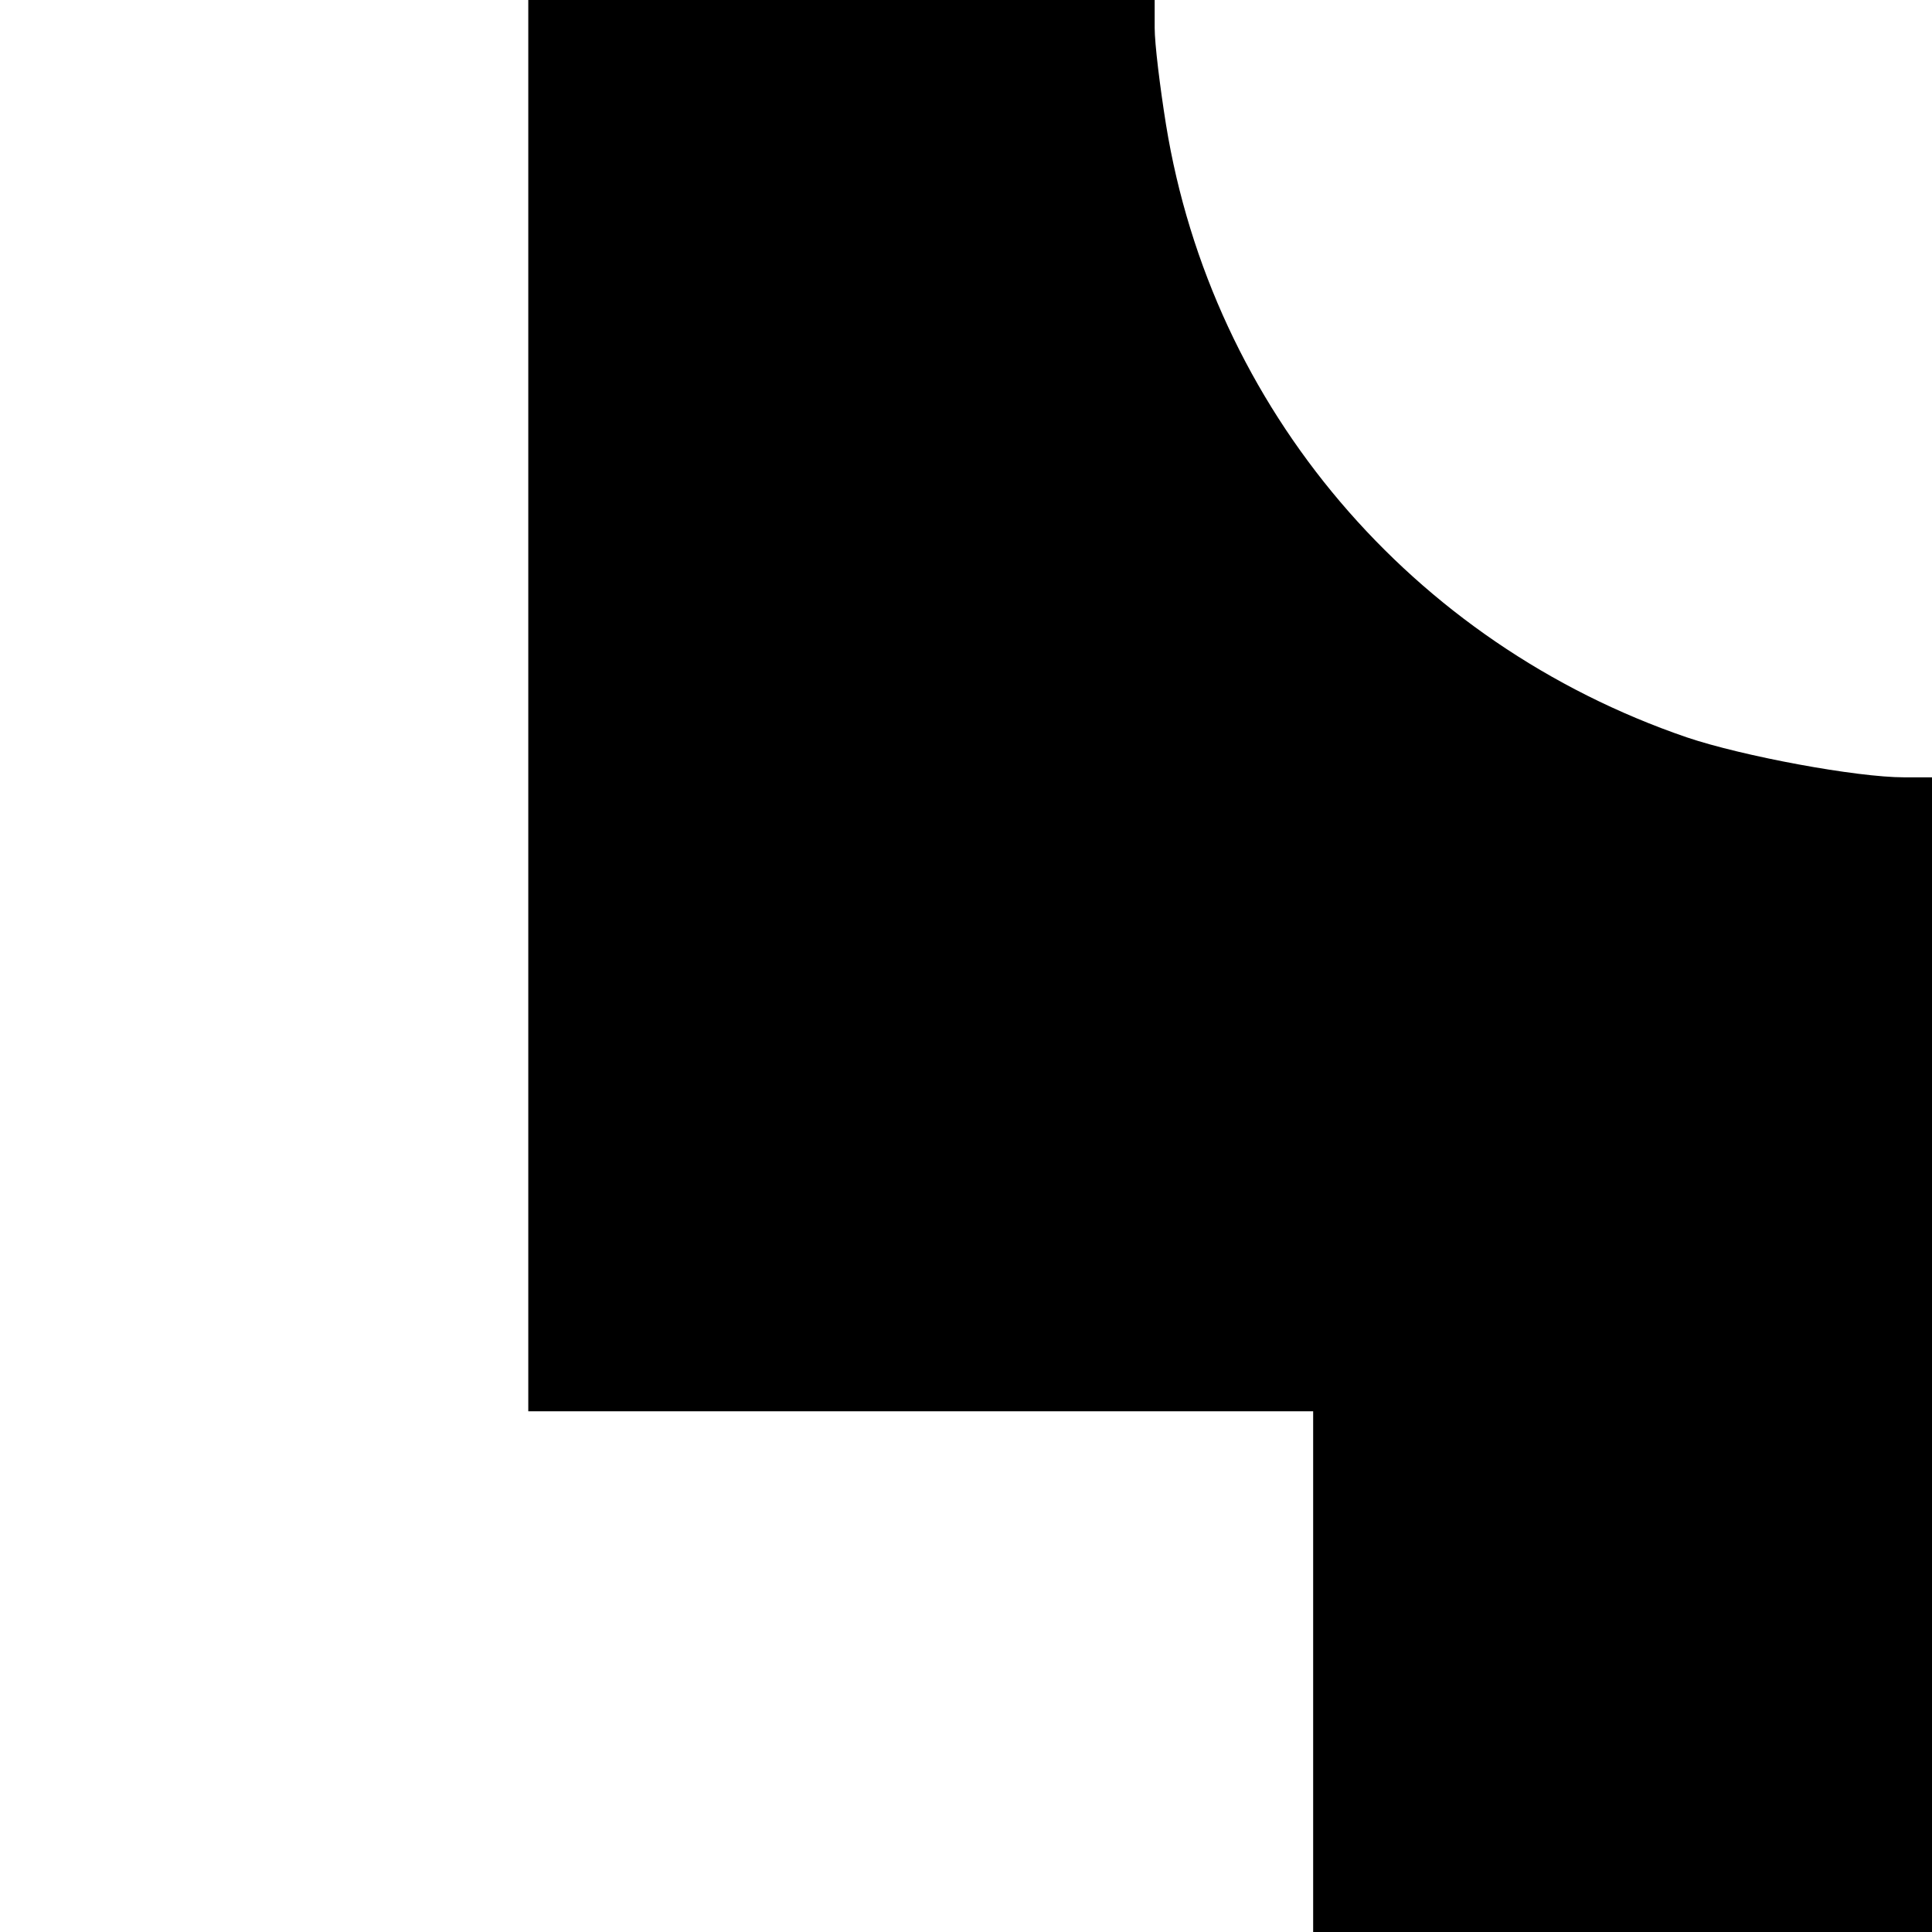
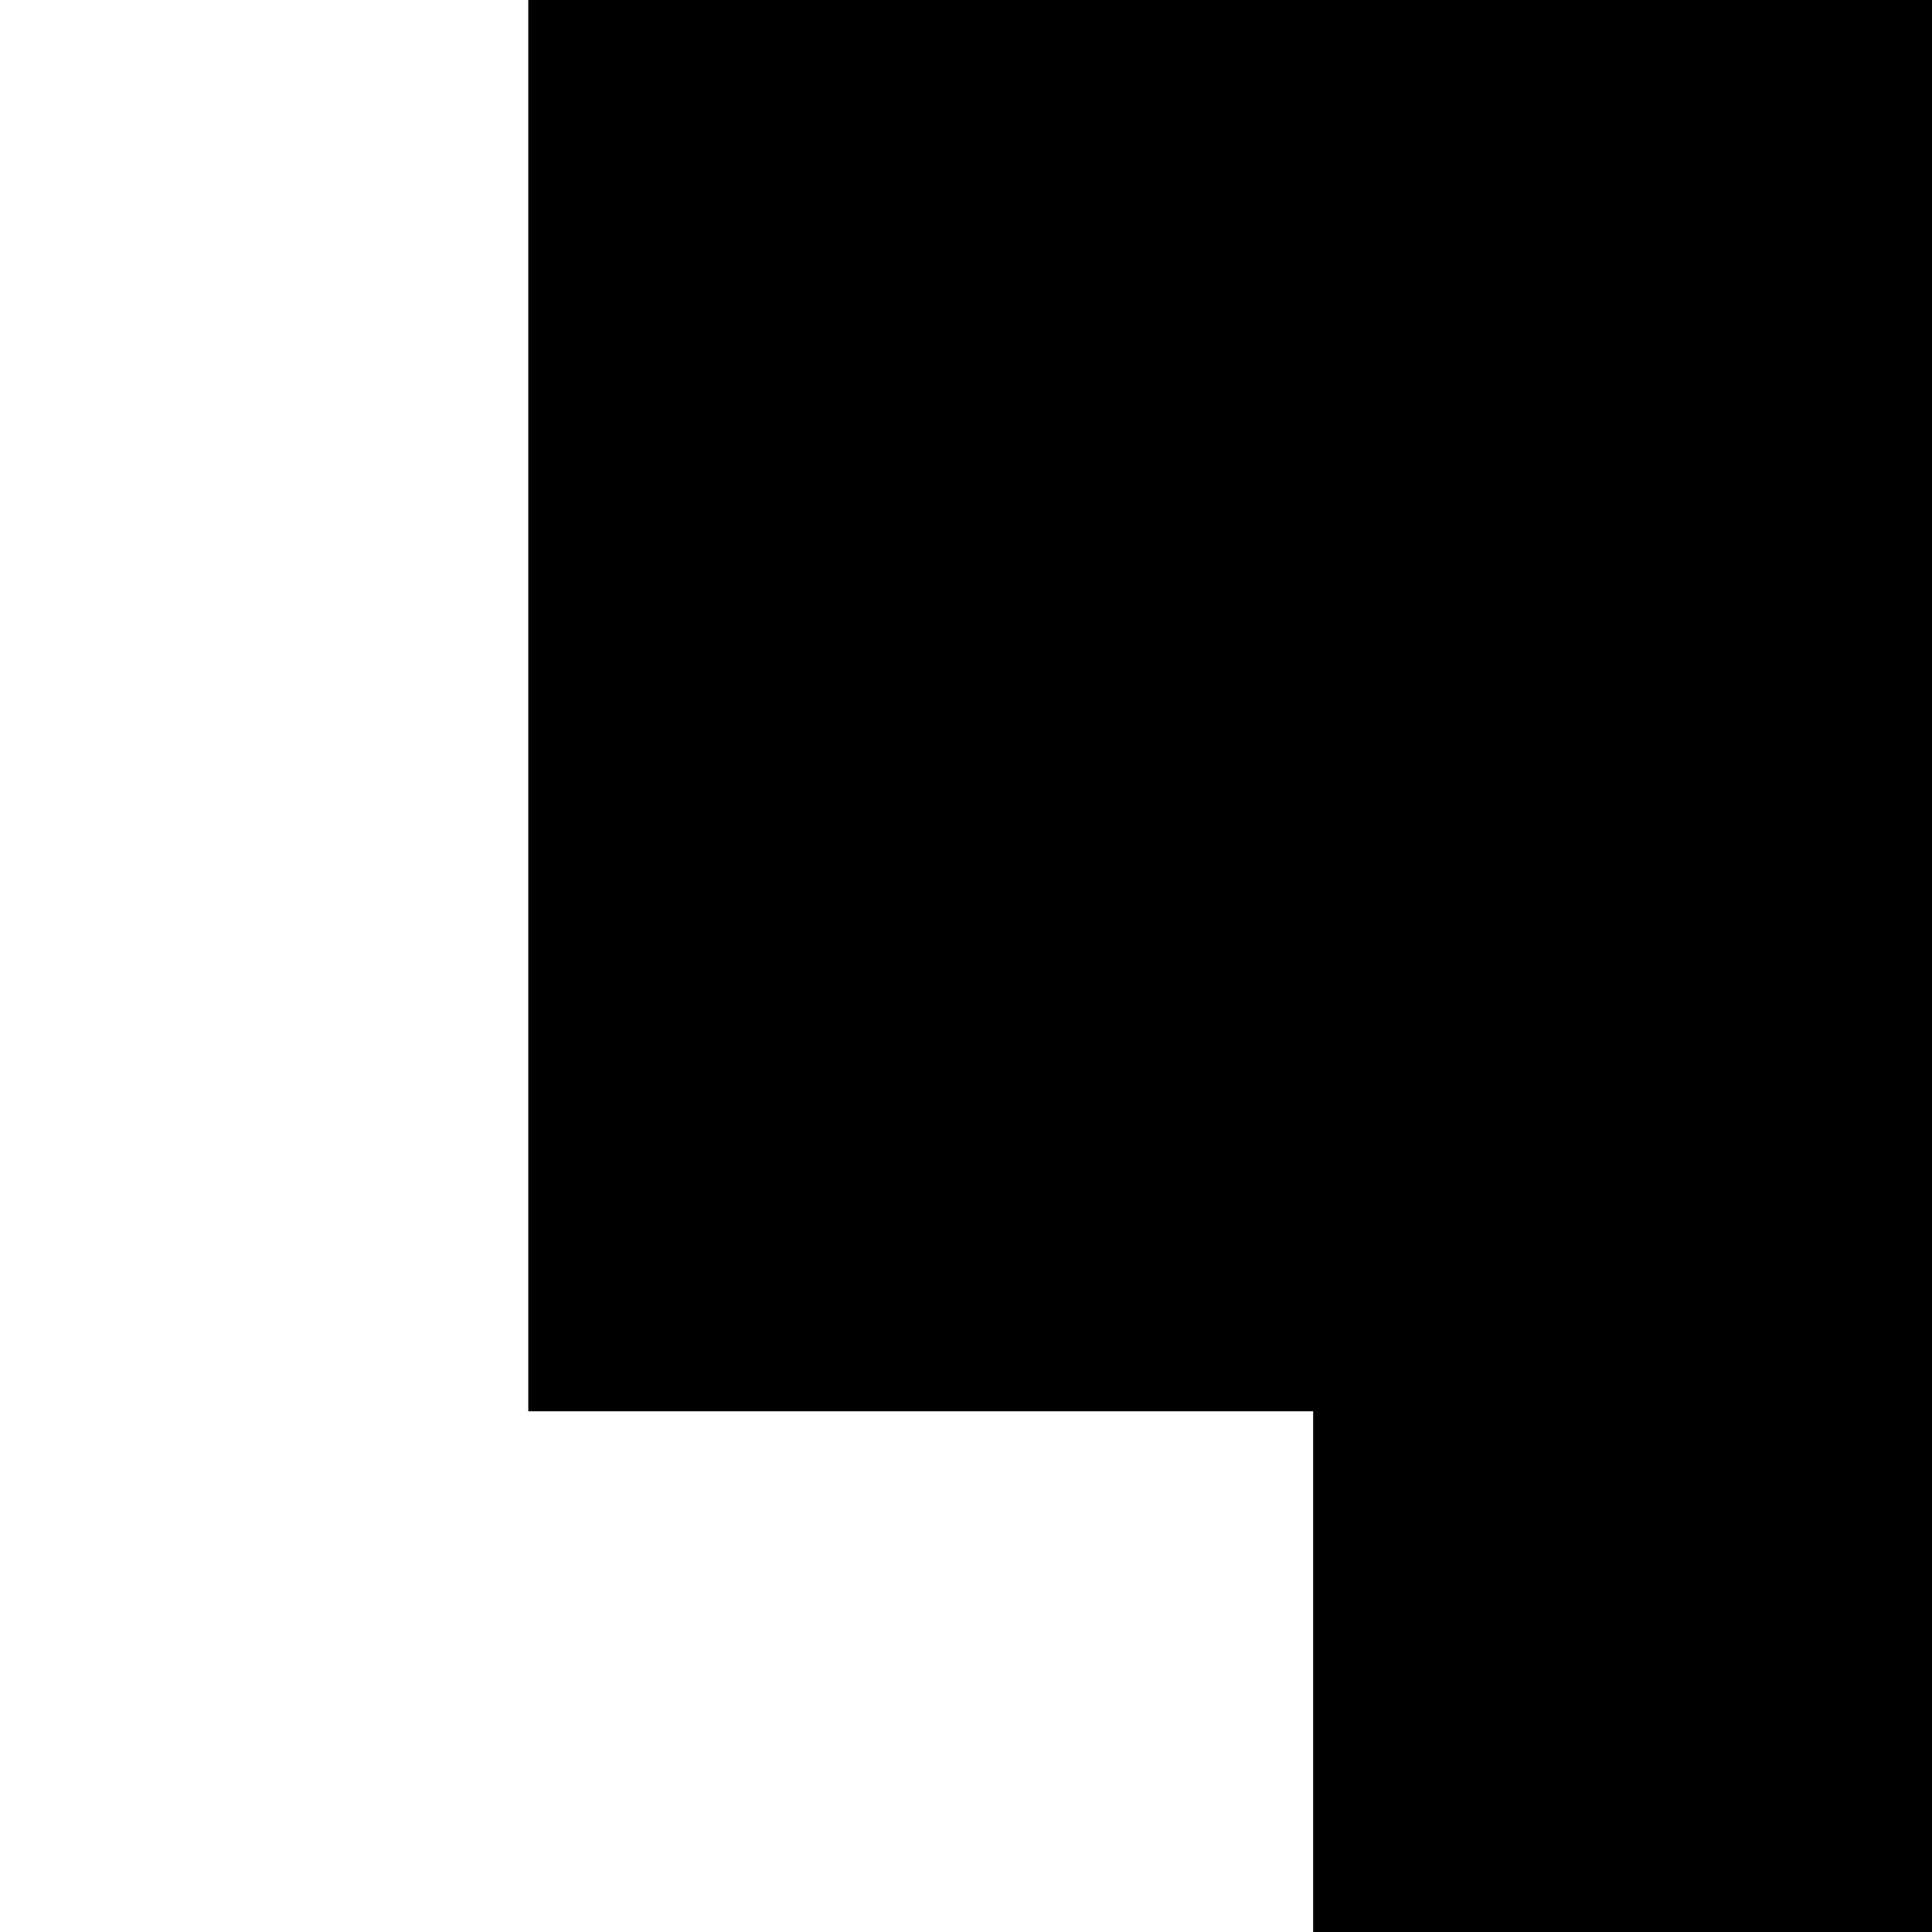
- <svg xmlns="http://www.w3.org/2000/svg" version="1.0" width="256pt" height="256pt" viewBox="0 0 256 256" preserveAspectRatio="xMidYMid meet">
-   <g transform="translate(0,256) scale(0.1,-0.1)" fill="#000000" stroke="none">
-     <path d="M700 1625 l0 -935 520 0 520 0 0 -345 0 -345 410 0 410 0 0 765 0 765 -37 0 c-63 0 -214 28 -288 53 -365 125 -629 436 -690 812 -8 50 -15 107 -15 128 l0 37 -415 0 -415 0 0 -935z" />
-   </g>
+ <svg xmlns="http://www.w3.org/2000/svg" version="1.1" id="Layer_1" x="0px" y="0px" viewBox="0 0 256 256" style="enable-background:new 0 0 256 256;" xml:space="preserve">
+   <polygon points="153,0 141,0 111.5,0 70,0 70,93.5 70,187 122,187 174,187 174,221.5 174,256 215,256 256,256 256,179.5 256,110.9   256,103 256,0 " />
</svg>
